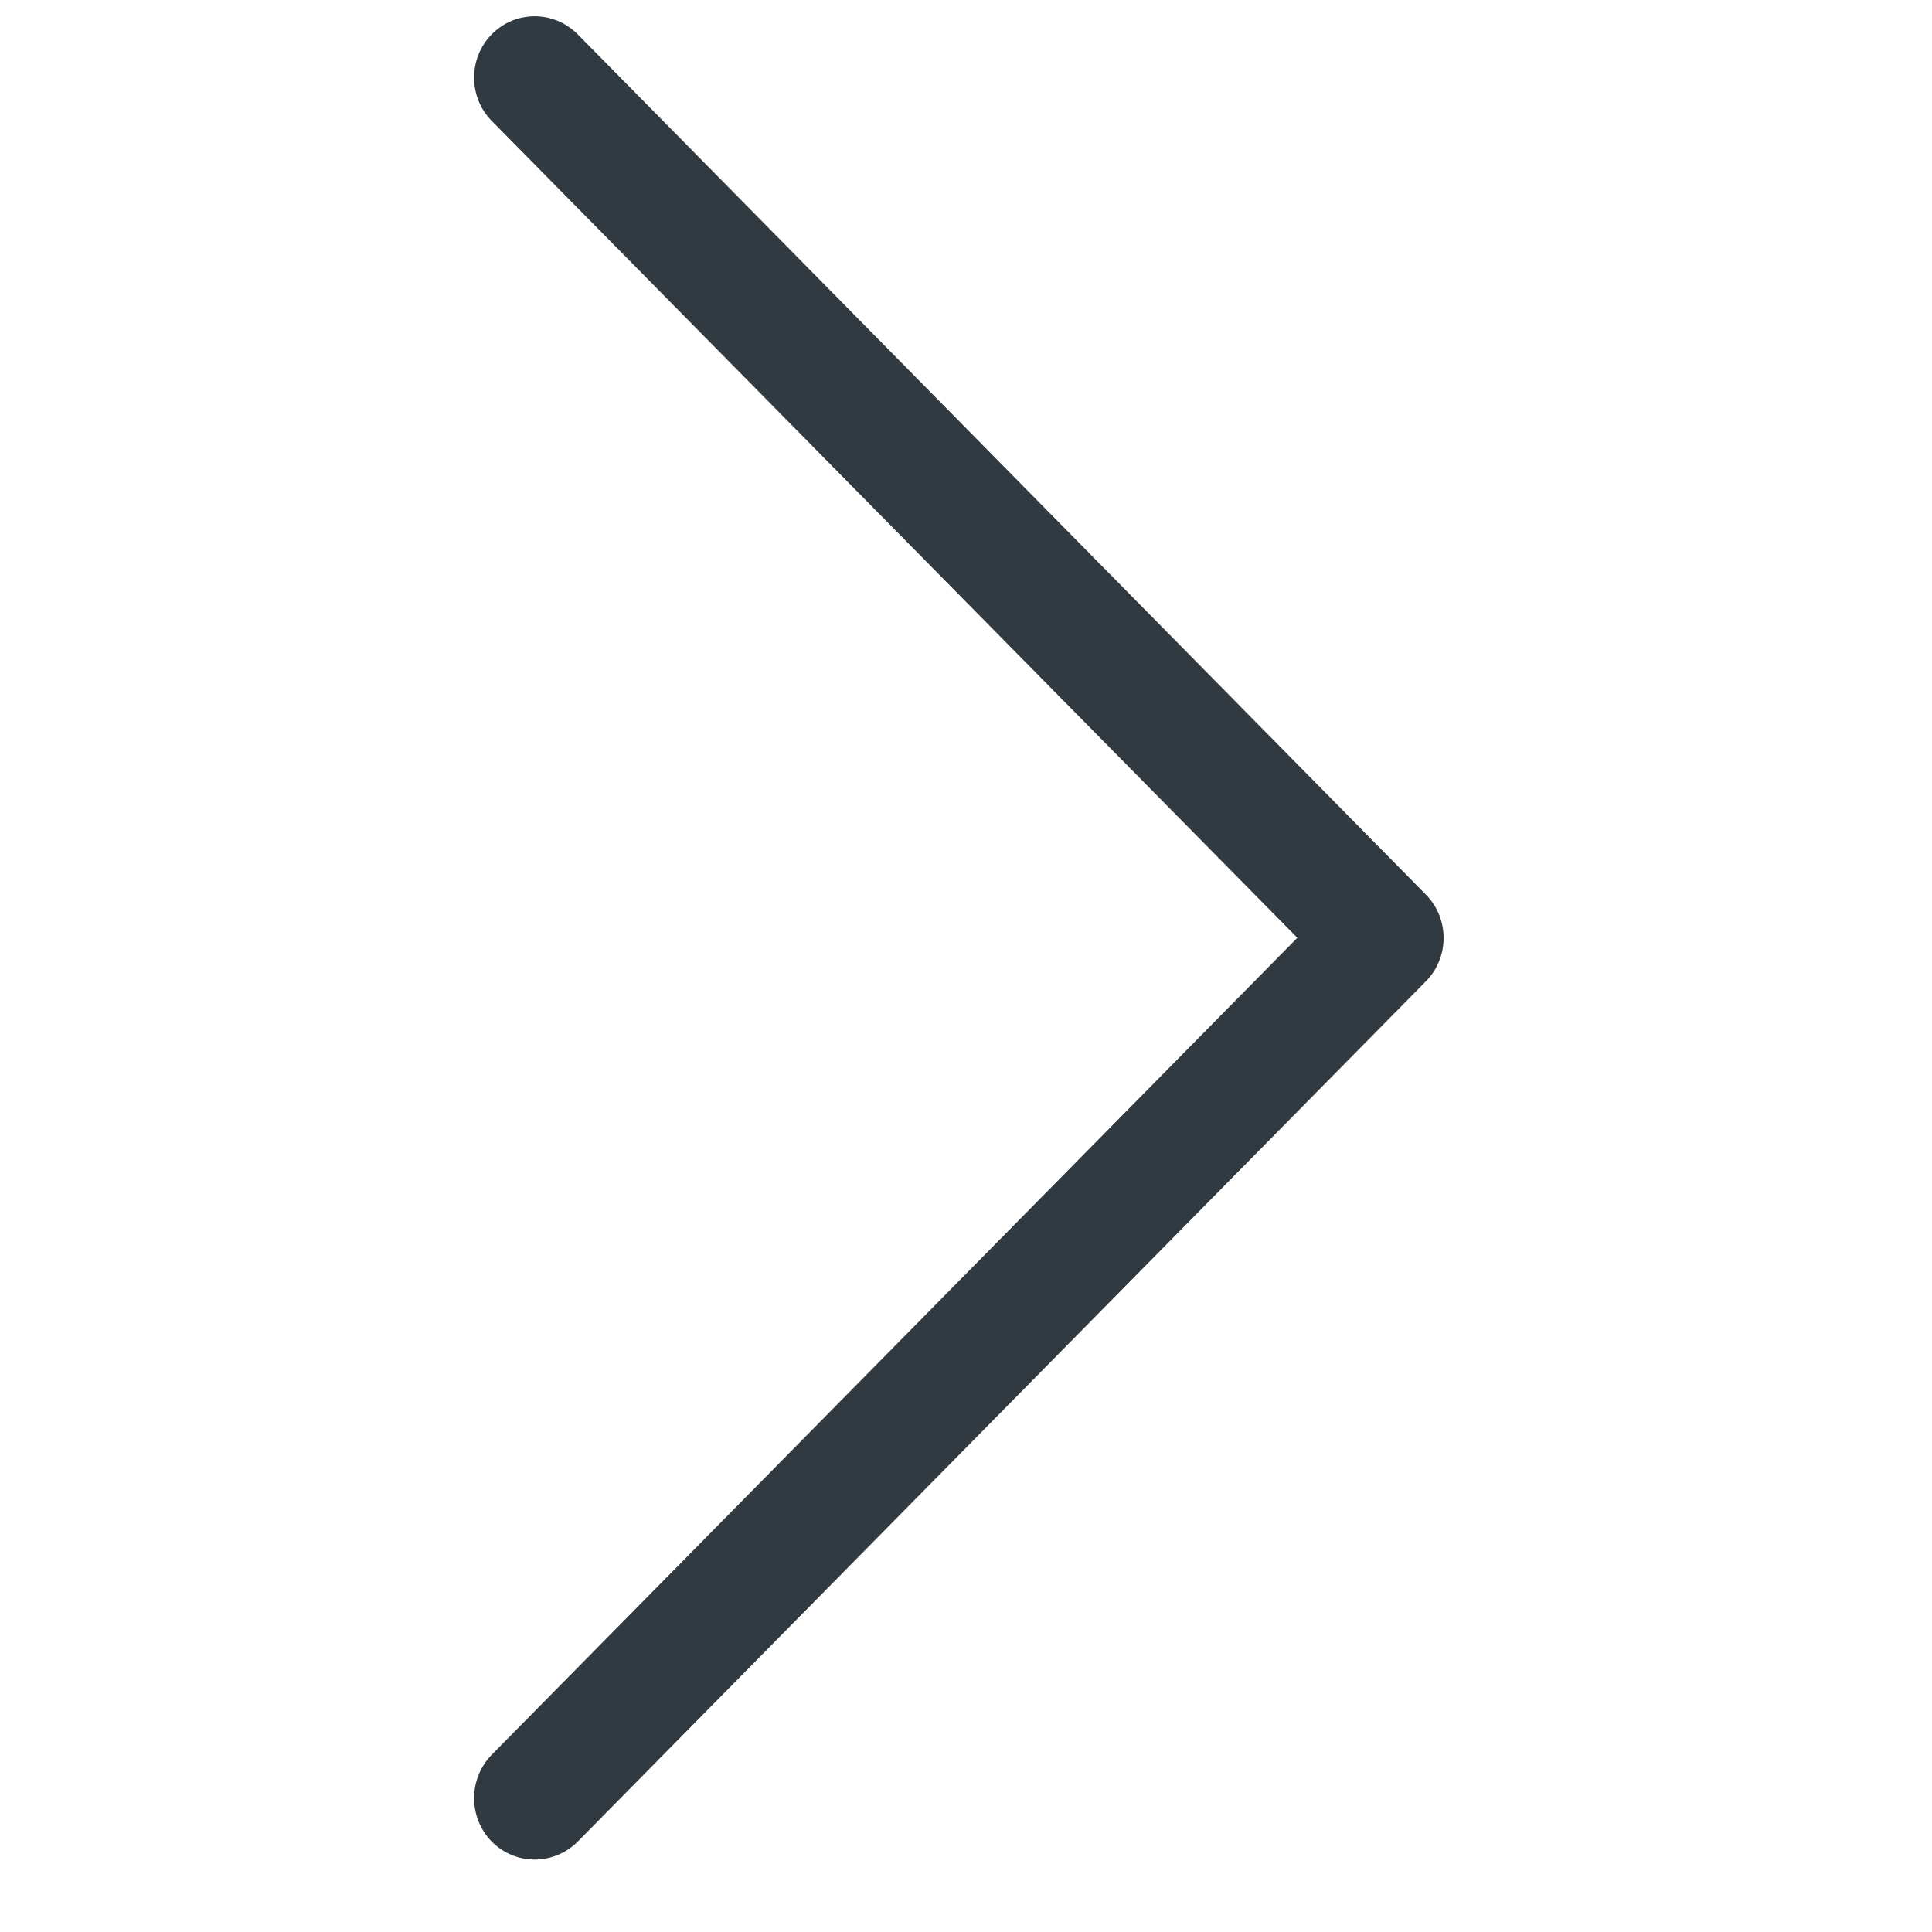
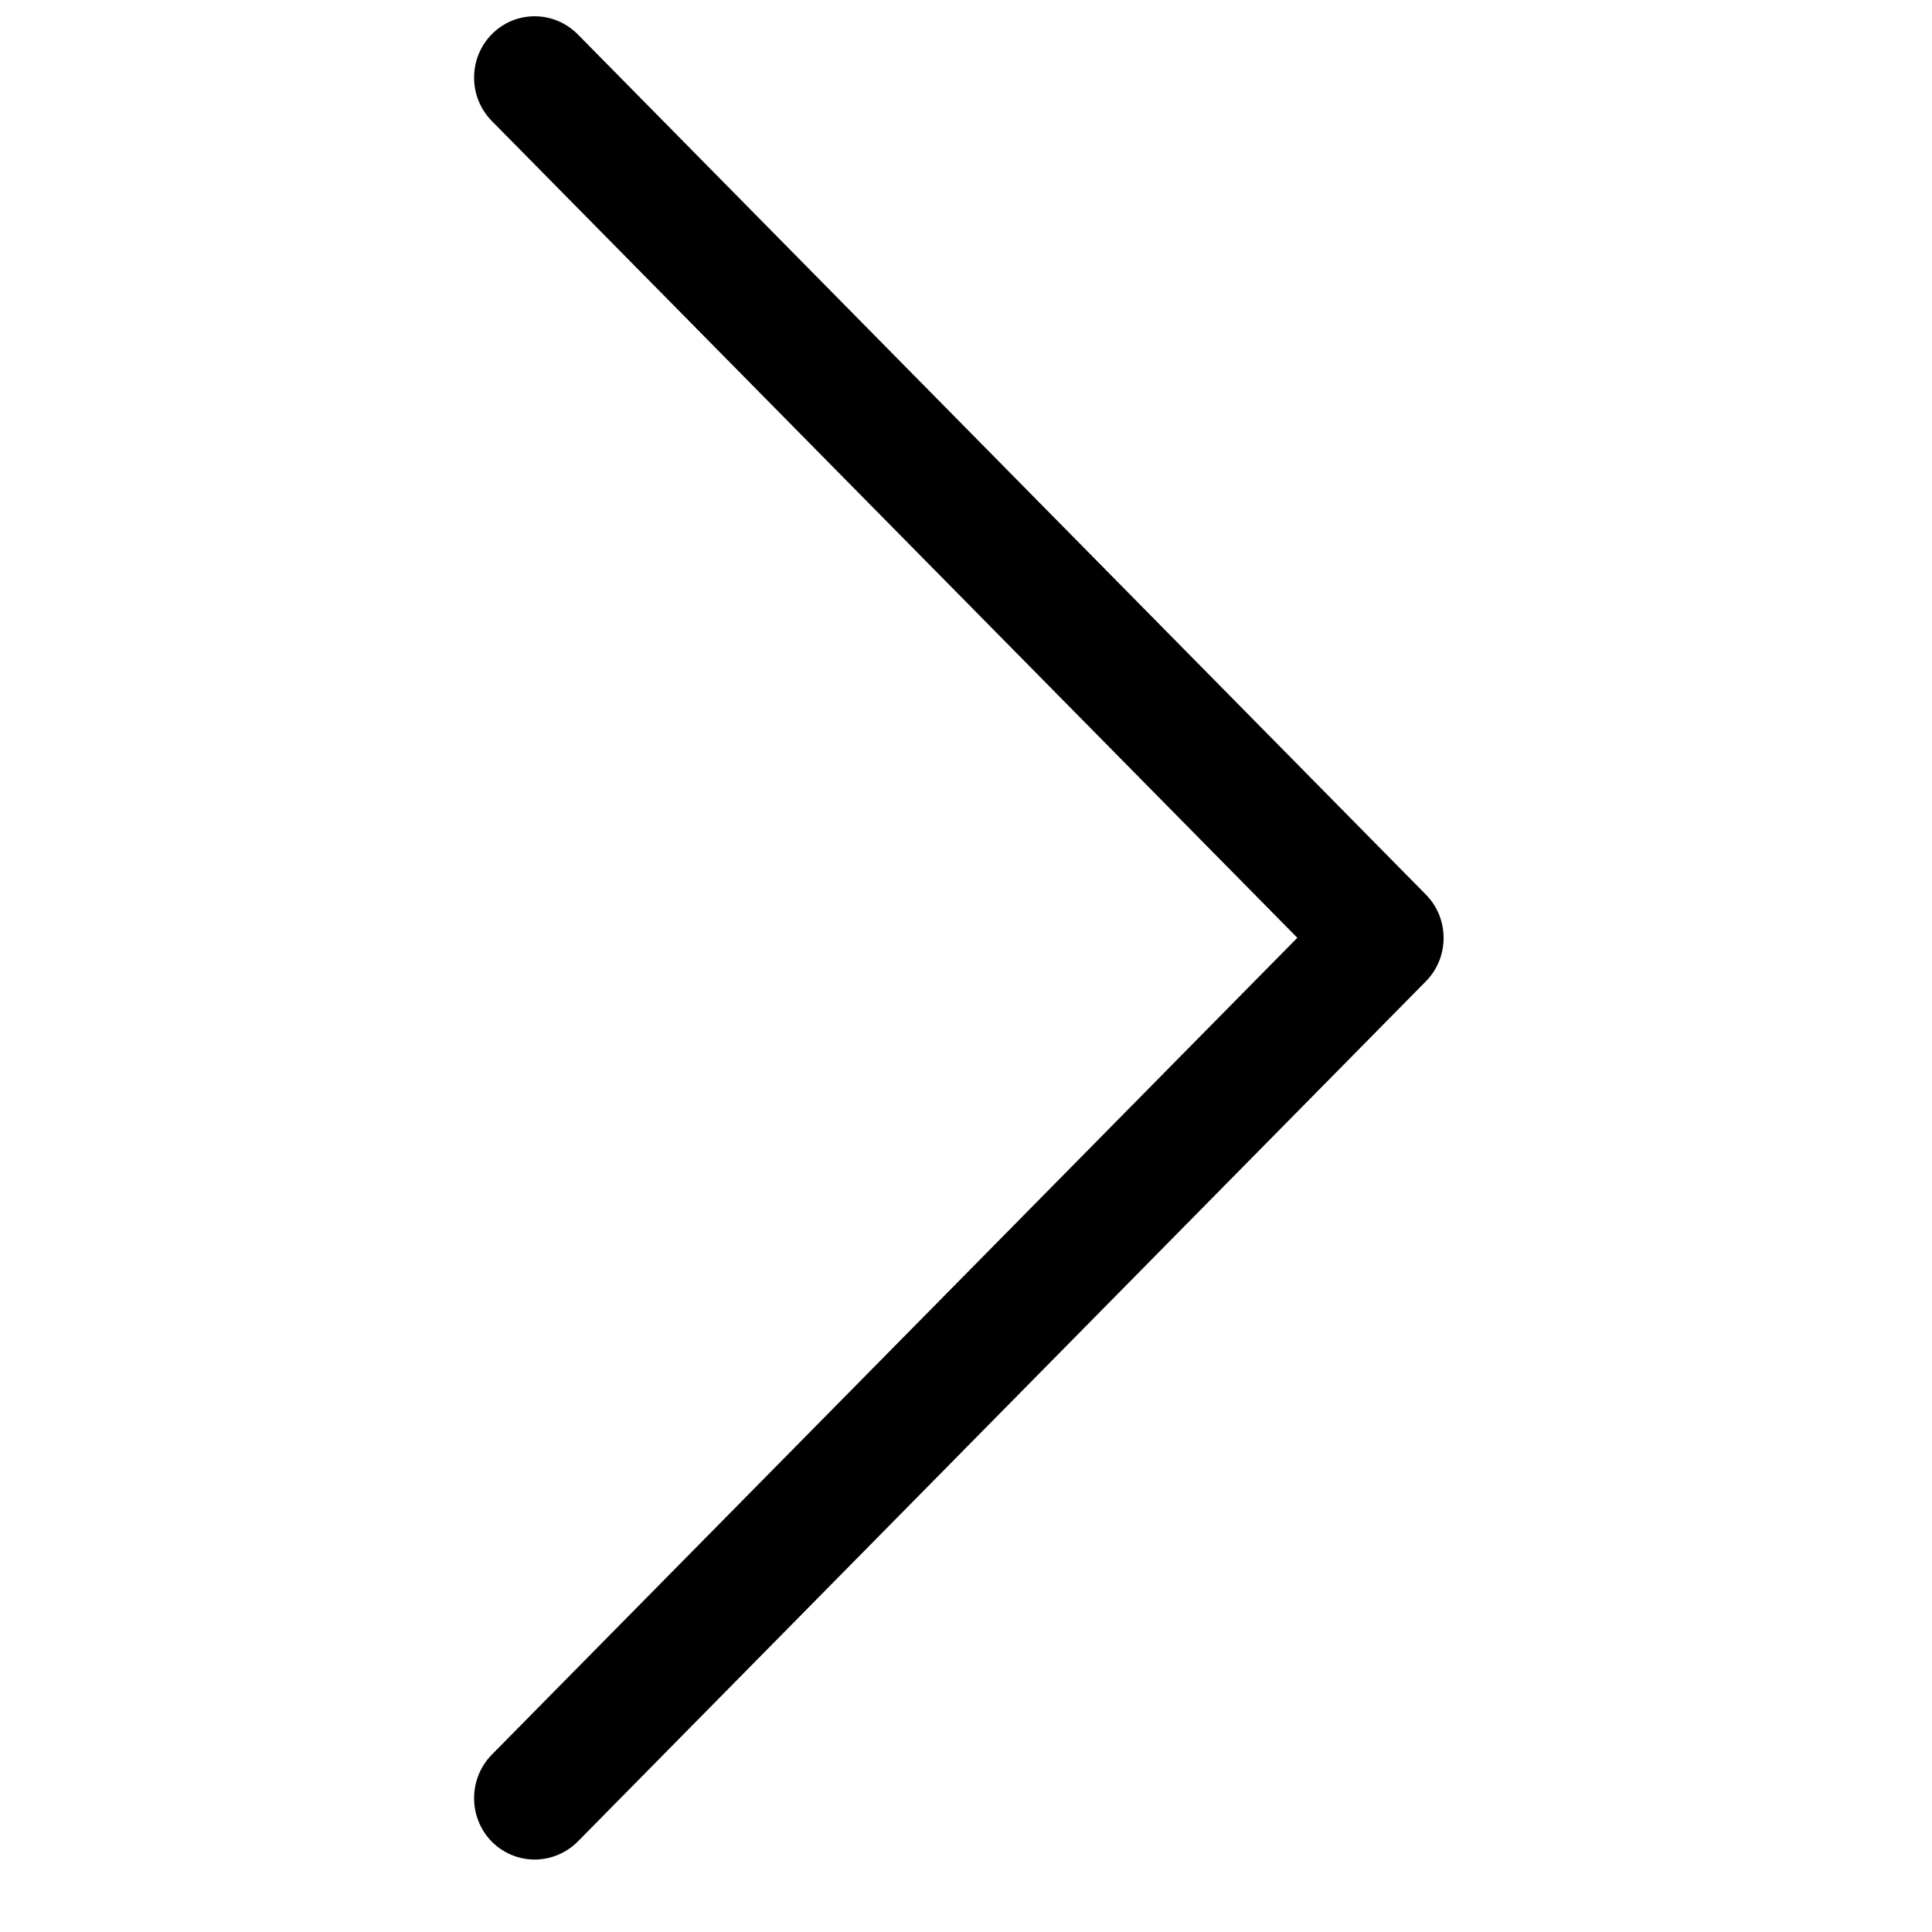
<svg xmlns="http://www.w3.org/2000/svg" width="40" zoomAndPan="magnify" viewBox="0 0 30 30" height="40" preserveAspectRatio="xMidYMid meet" version="1.0">
  <defs>
    <clipPath id="4ba2dac473">
      <path d="M 7.266 0 L 22.508 0 L 22.508 29 L 7.266 29 Z M 7.266 0 " clip-rule="nonzero" />
    </clipPath>
  </defs>
  <g clip-path="url(#4ba2dac473)">
-     <path fill="#303A40" d="M 7.637 28.598 C 7.82 28.781 8.062 28.875 8.301 28.875 C 8.543 28.875 8.785 28.781 8.969 28.598 L 22.141 15.238 C 22.508 14.867 22.508 14.262 22.141 13.891 L 8.969 0.531 C 8.598 0.16 8.004 0.16 7.637 0.531 C 7.27 0.902 7.27 1.508 7.637 1.879 L 20.145 14.562 L 7.637 27.246 C 7.27 27.621 7.27 28.223 7.637 28.598 Z M 7.637 28.598 " fill-opacity="1" fill-rule="nonzero" />
+     <path fill="black" d="M 7.637 28.598 C 7.82 28.781 8.062 28.875 8.301 28.875 C 8.543 28.875 8.785 28.781 8.969 28.598 L 22.141 15.238 C 22.508 14.867 22.508 14.262 22.141 13.891 L 8.969 0.531 C 8.598 0.16 8.004 0.16 7.637 0.531 C 7.27 0.902 7.27 1.508 7.637 1.879 L 20.145 14.562 L 7.637 27.246 C 7.27 27.621 7.27 28.223 7.637 28.598 Z M 7.637 28.598 " fill-opacity="1" fill-rule="nonzero" />
  </g>
</svg>
